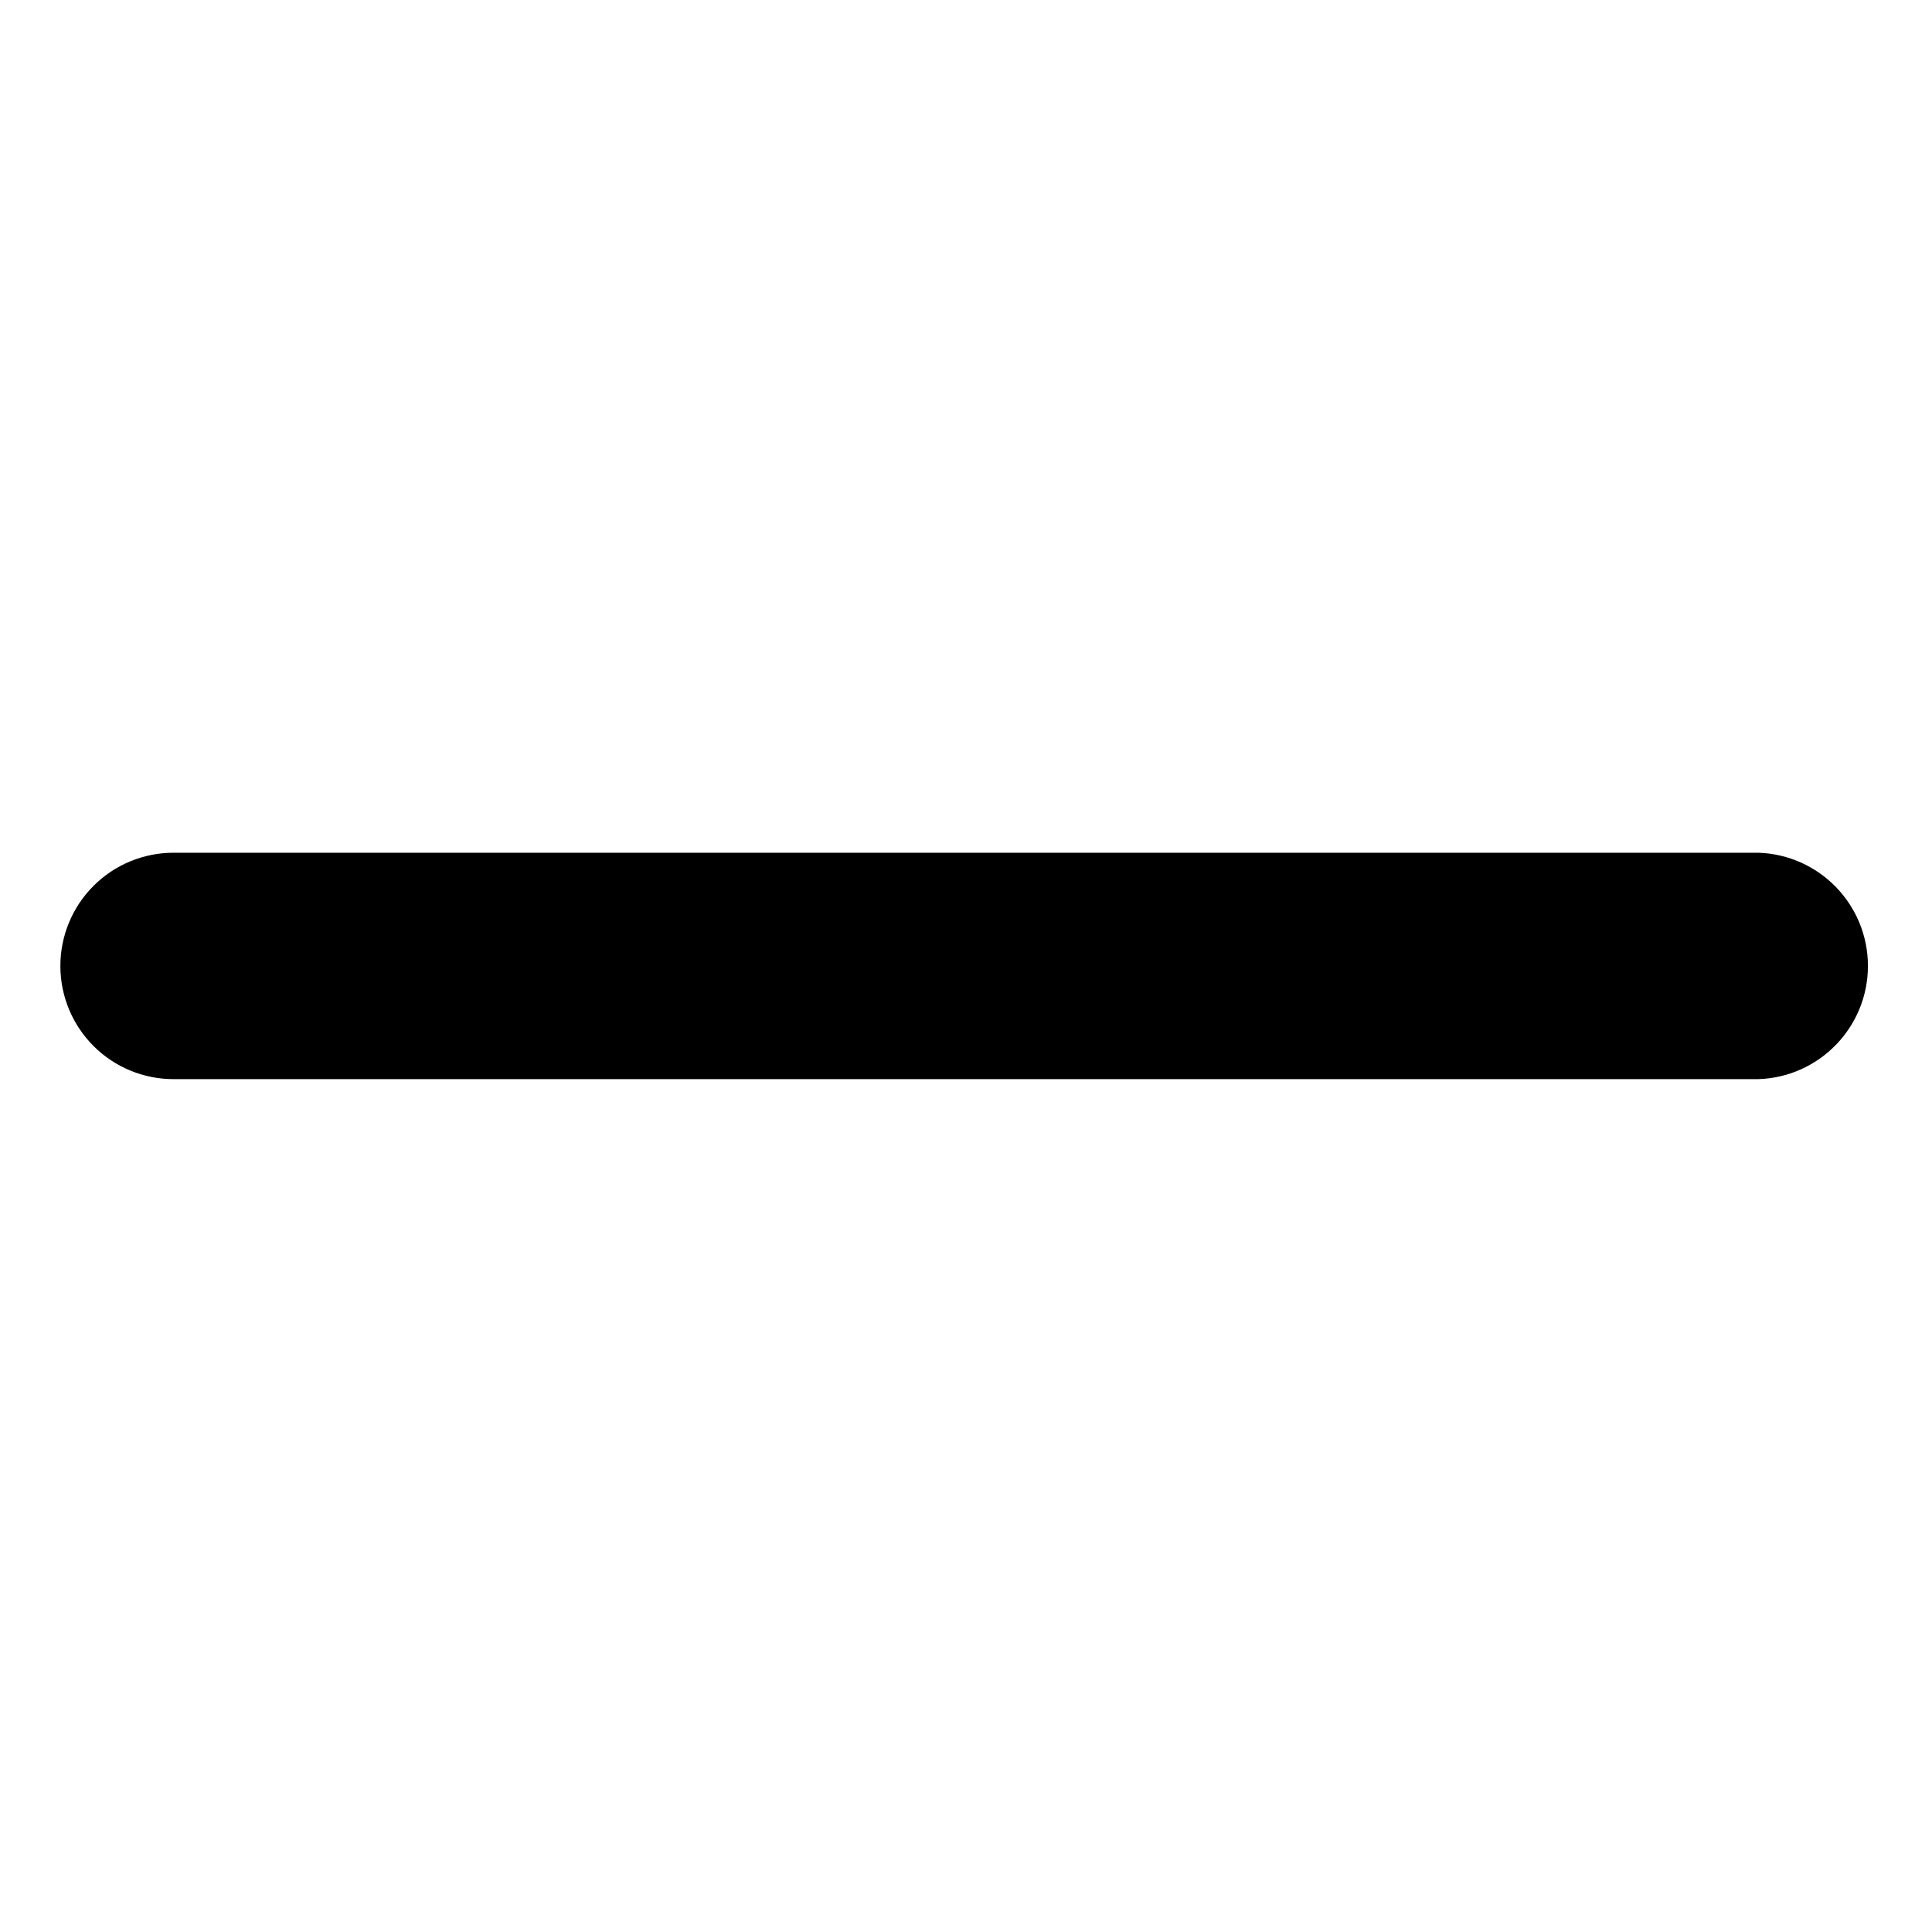
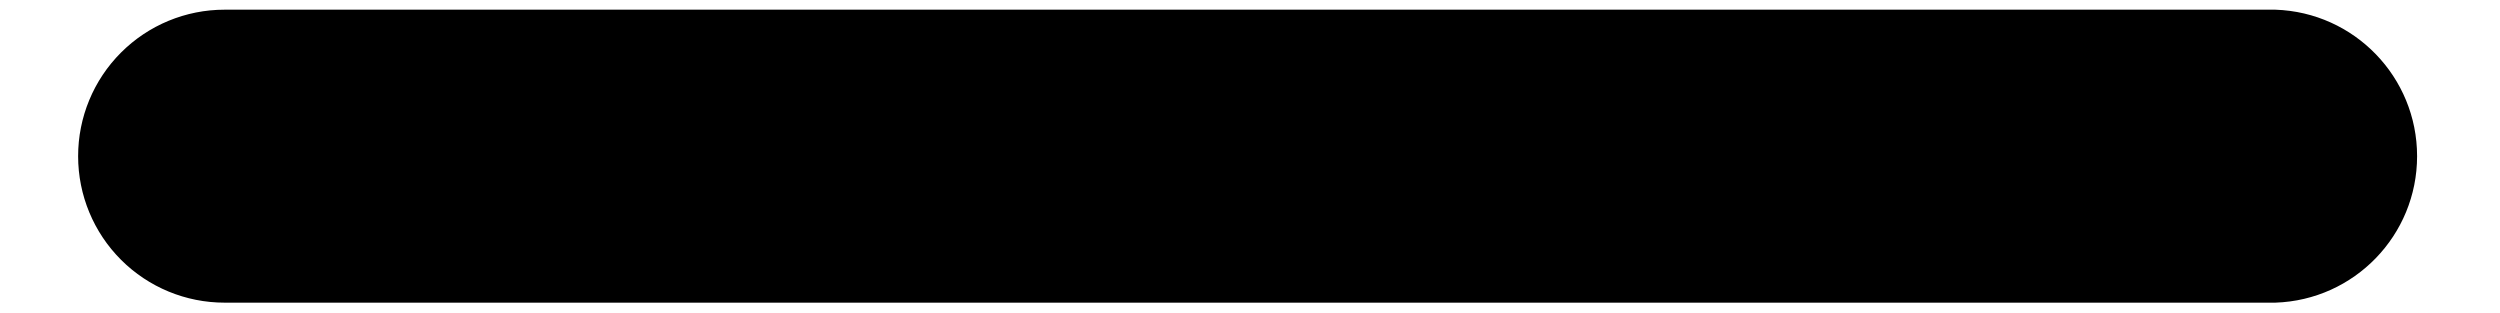
- <svg xmlns="http://www.w3.org/2000/svg" width="16" height="16" viewBox="0 0 16 2" fill="none">
+ <svg xmlns="http://www.w3.org/2000/svg" viewBox="0 0 16 2" fill="none">
  <path d="M.5 1a.937.937 0 0 1 .938-.938h13.124a.938.938 0 0 1 0 1.875H1.438A.937.937 0 0 1 .5 1Z" fill="currentColor" />
</svg>
